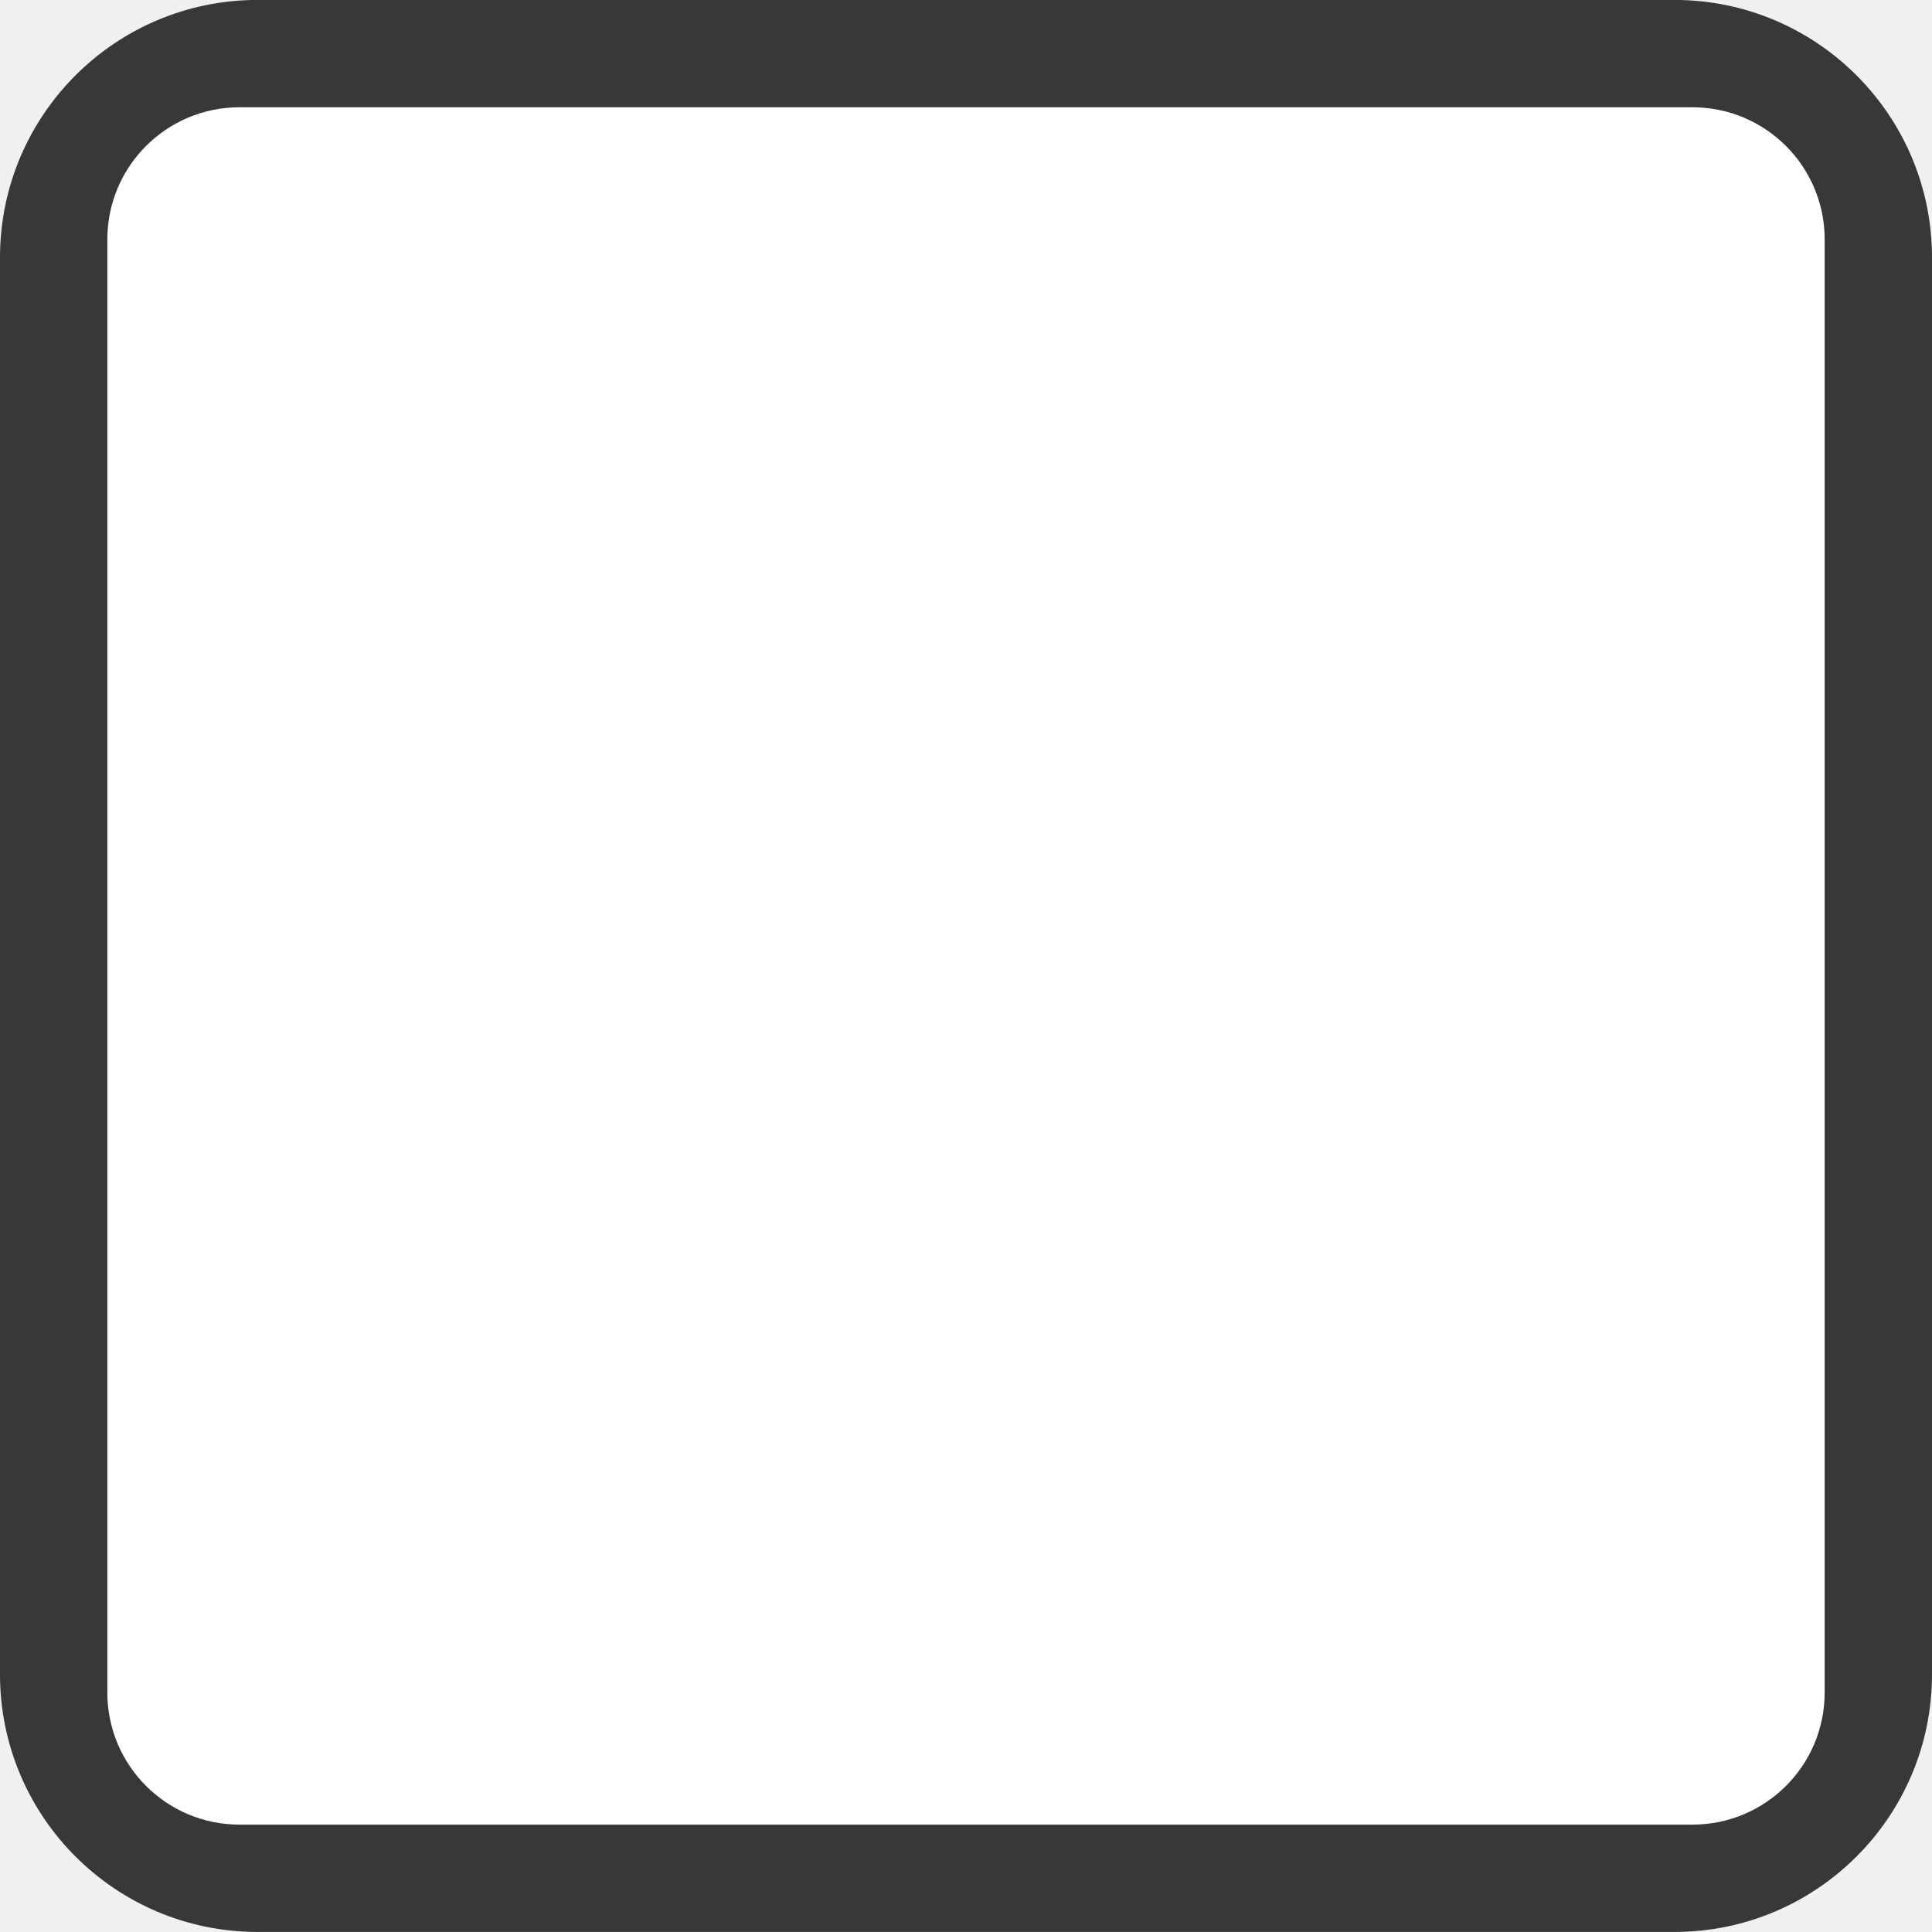
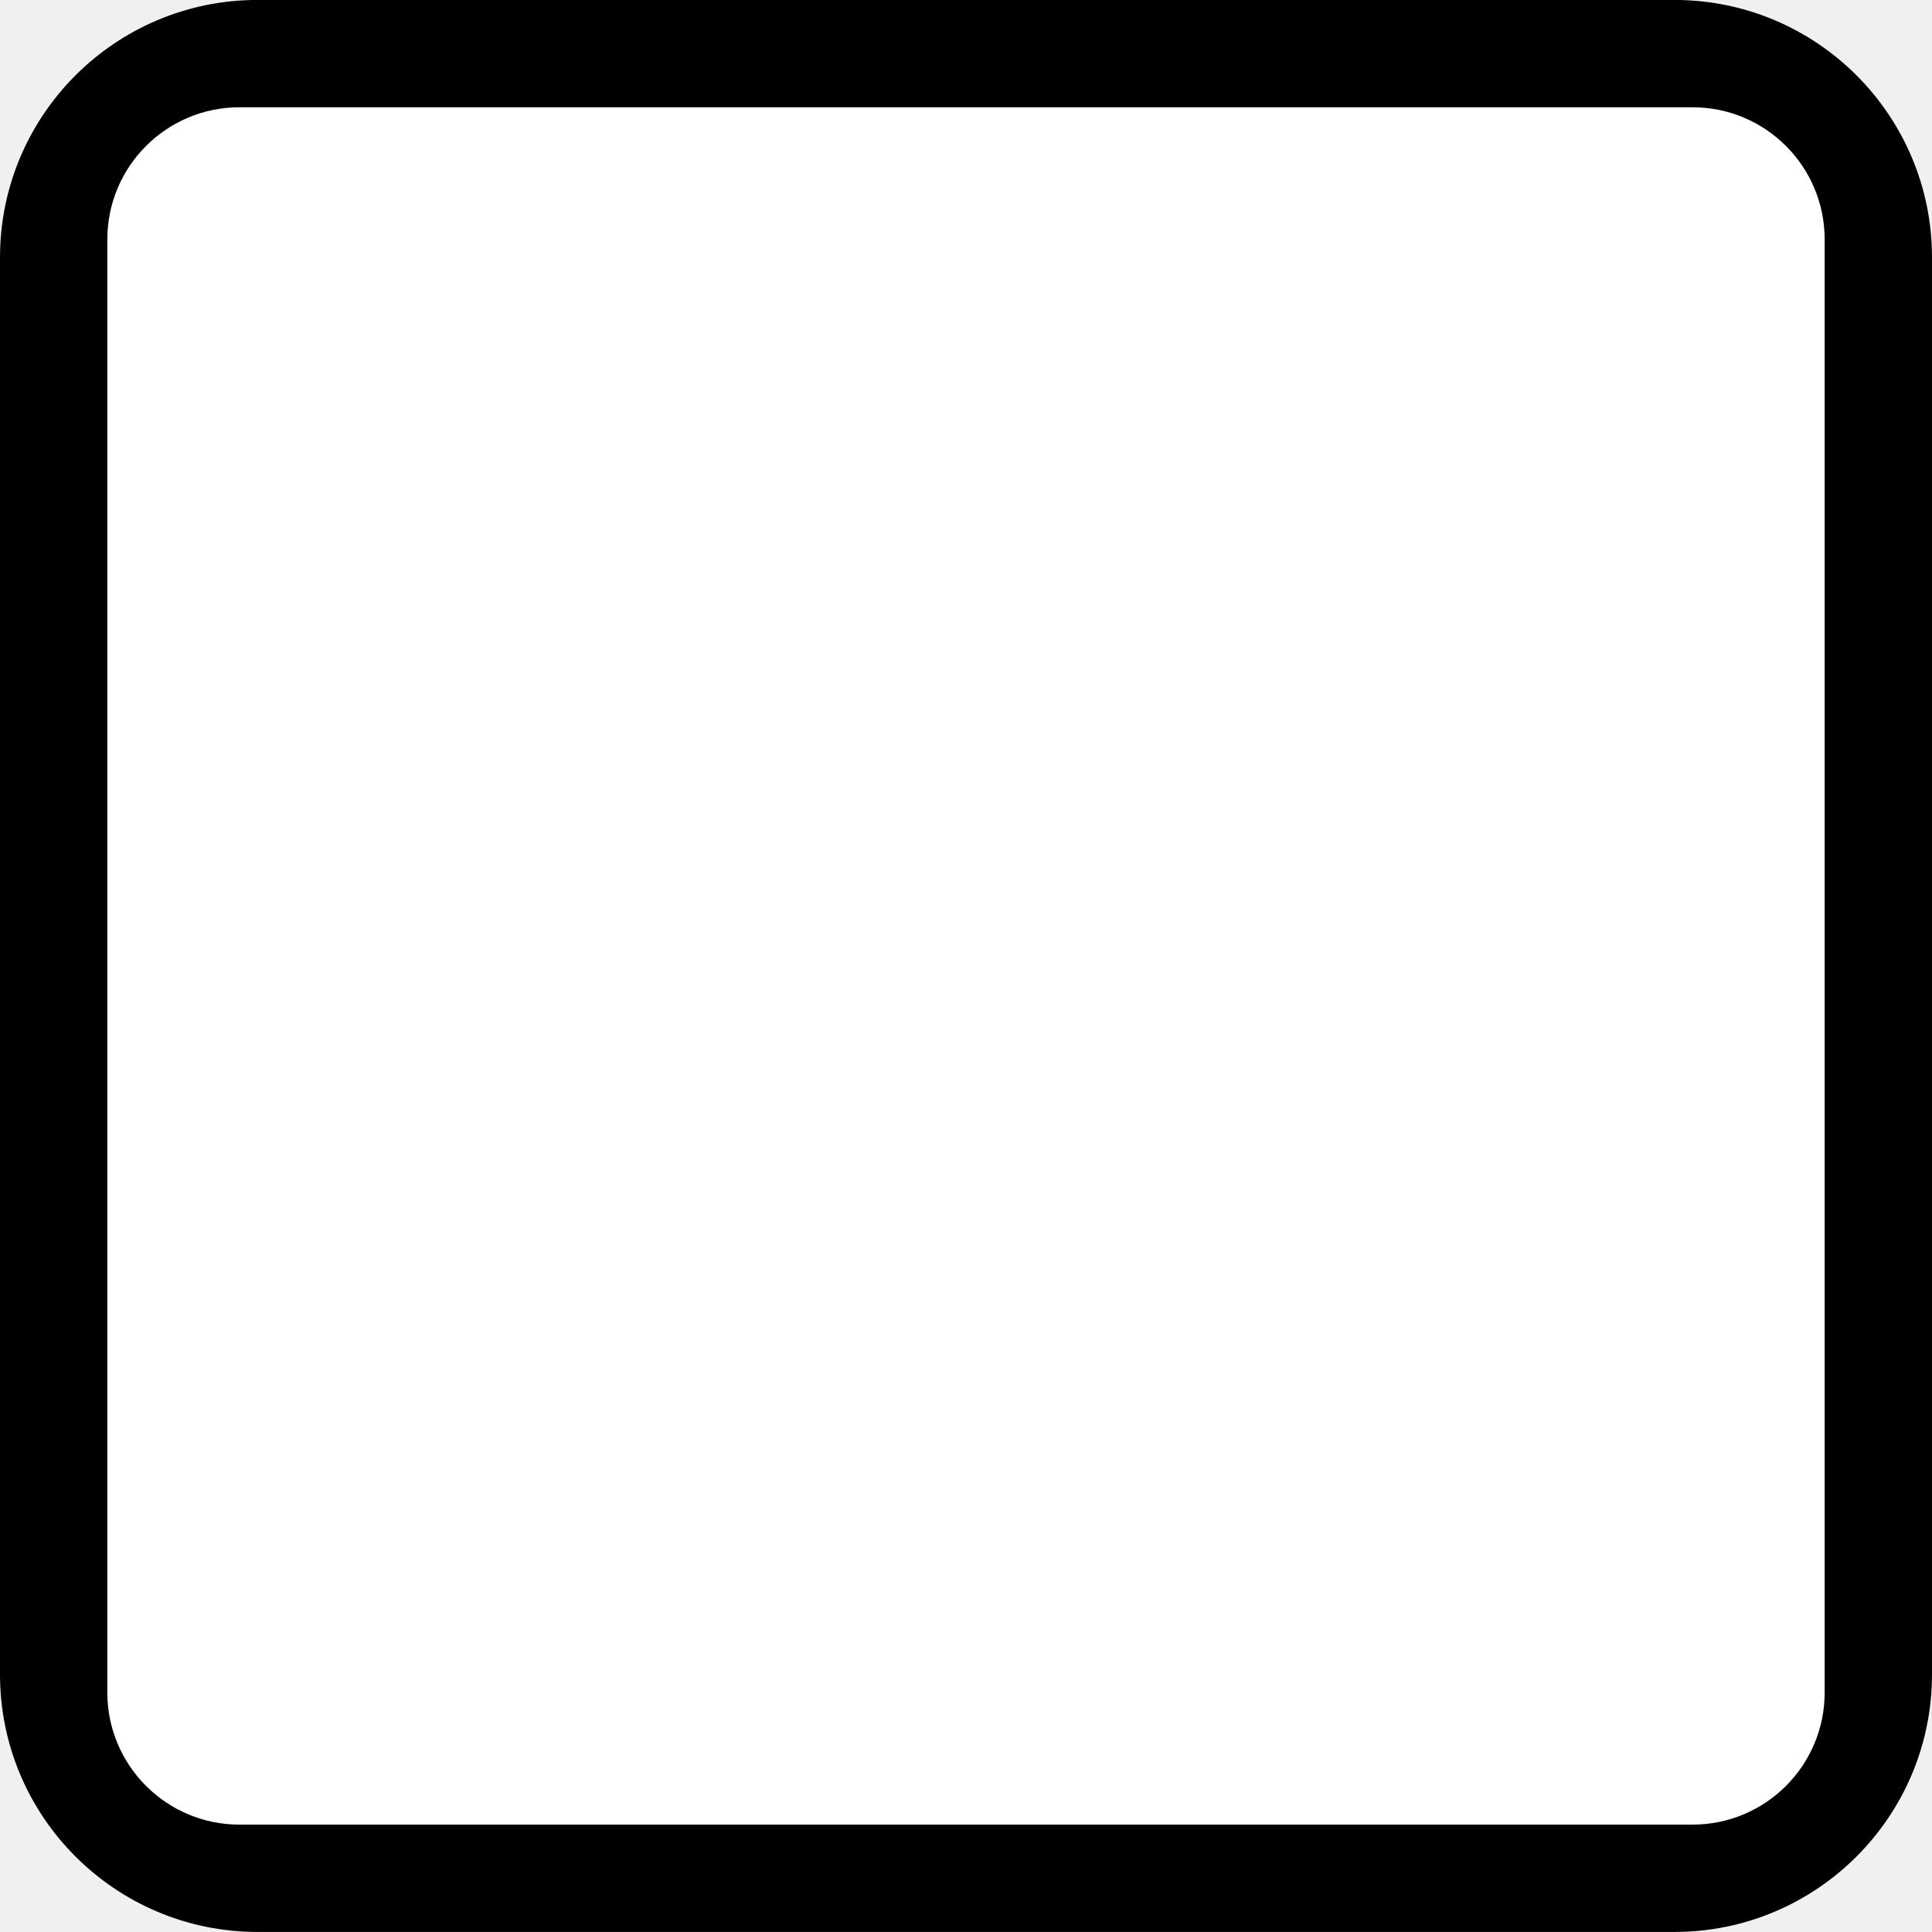
<svg xmlns="http://www.w3.org/2000/svg" height="14.4" width="14.4">
-   <g transform="matrix(.8 0 0 .8 -186.8 -338.29)" color="#3a3836" fill-rule="evenodd">
-     <rect rx="2.4" ry="2.4" y="422.862" x="233.5" height="18" width="18" style="marker:none" overflow="visible" fill="#3a3836" />
+   <g transform="matrix(.8 0 0 .8 -186.8 -338.29)" color="#000" fill-rule="evenodd">
+     <rect rx="2.4" ry="2.4" y="422.862" x="233.5" height="18" width="18" style="marker:none" overflow="visible" fill="#000" />
    <rect rx="1.231" ry="1.231" style="marker:none" width="16" height="16" x="234.5" y="423.862" overflow="visible" fill="#fff" />
  </g>
</svg>
